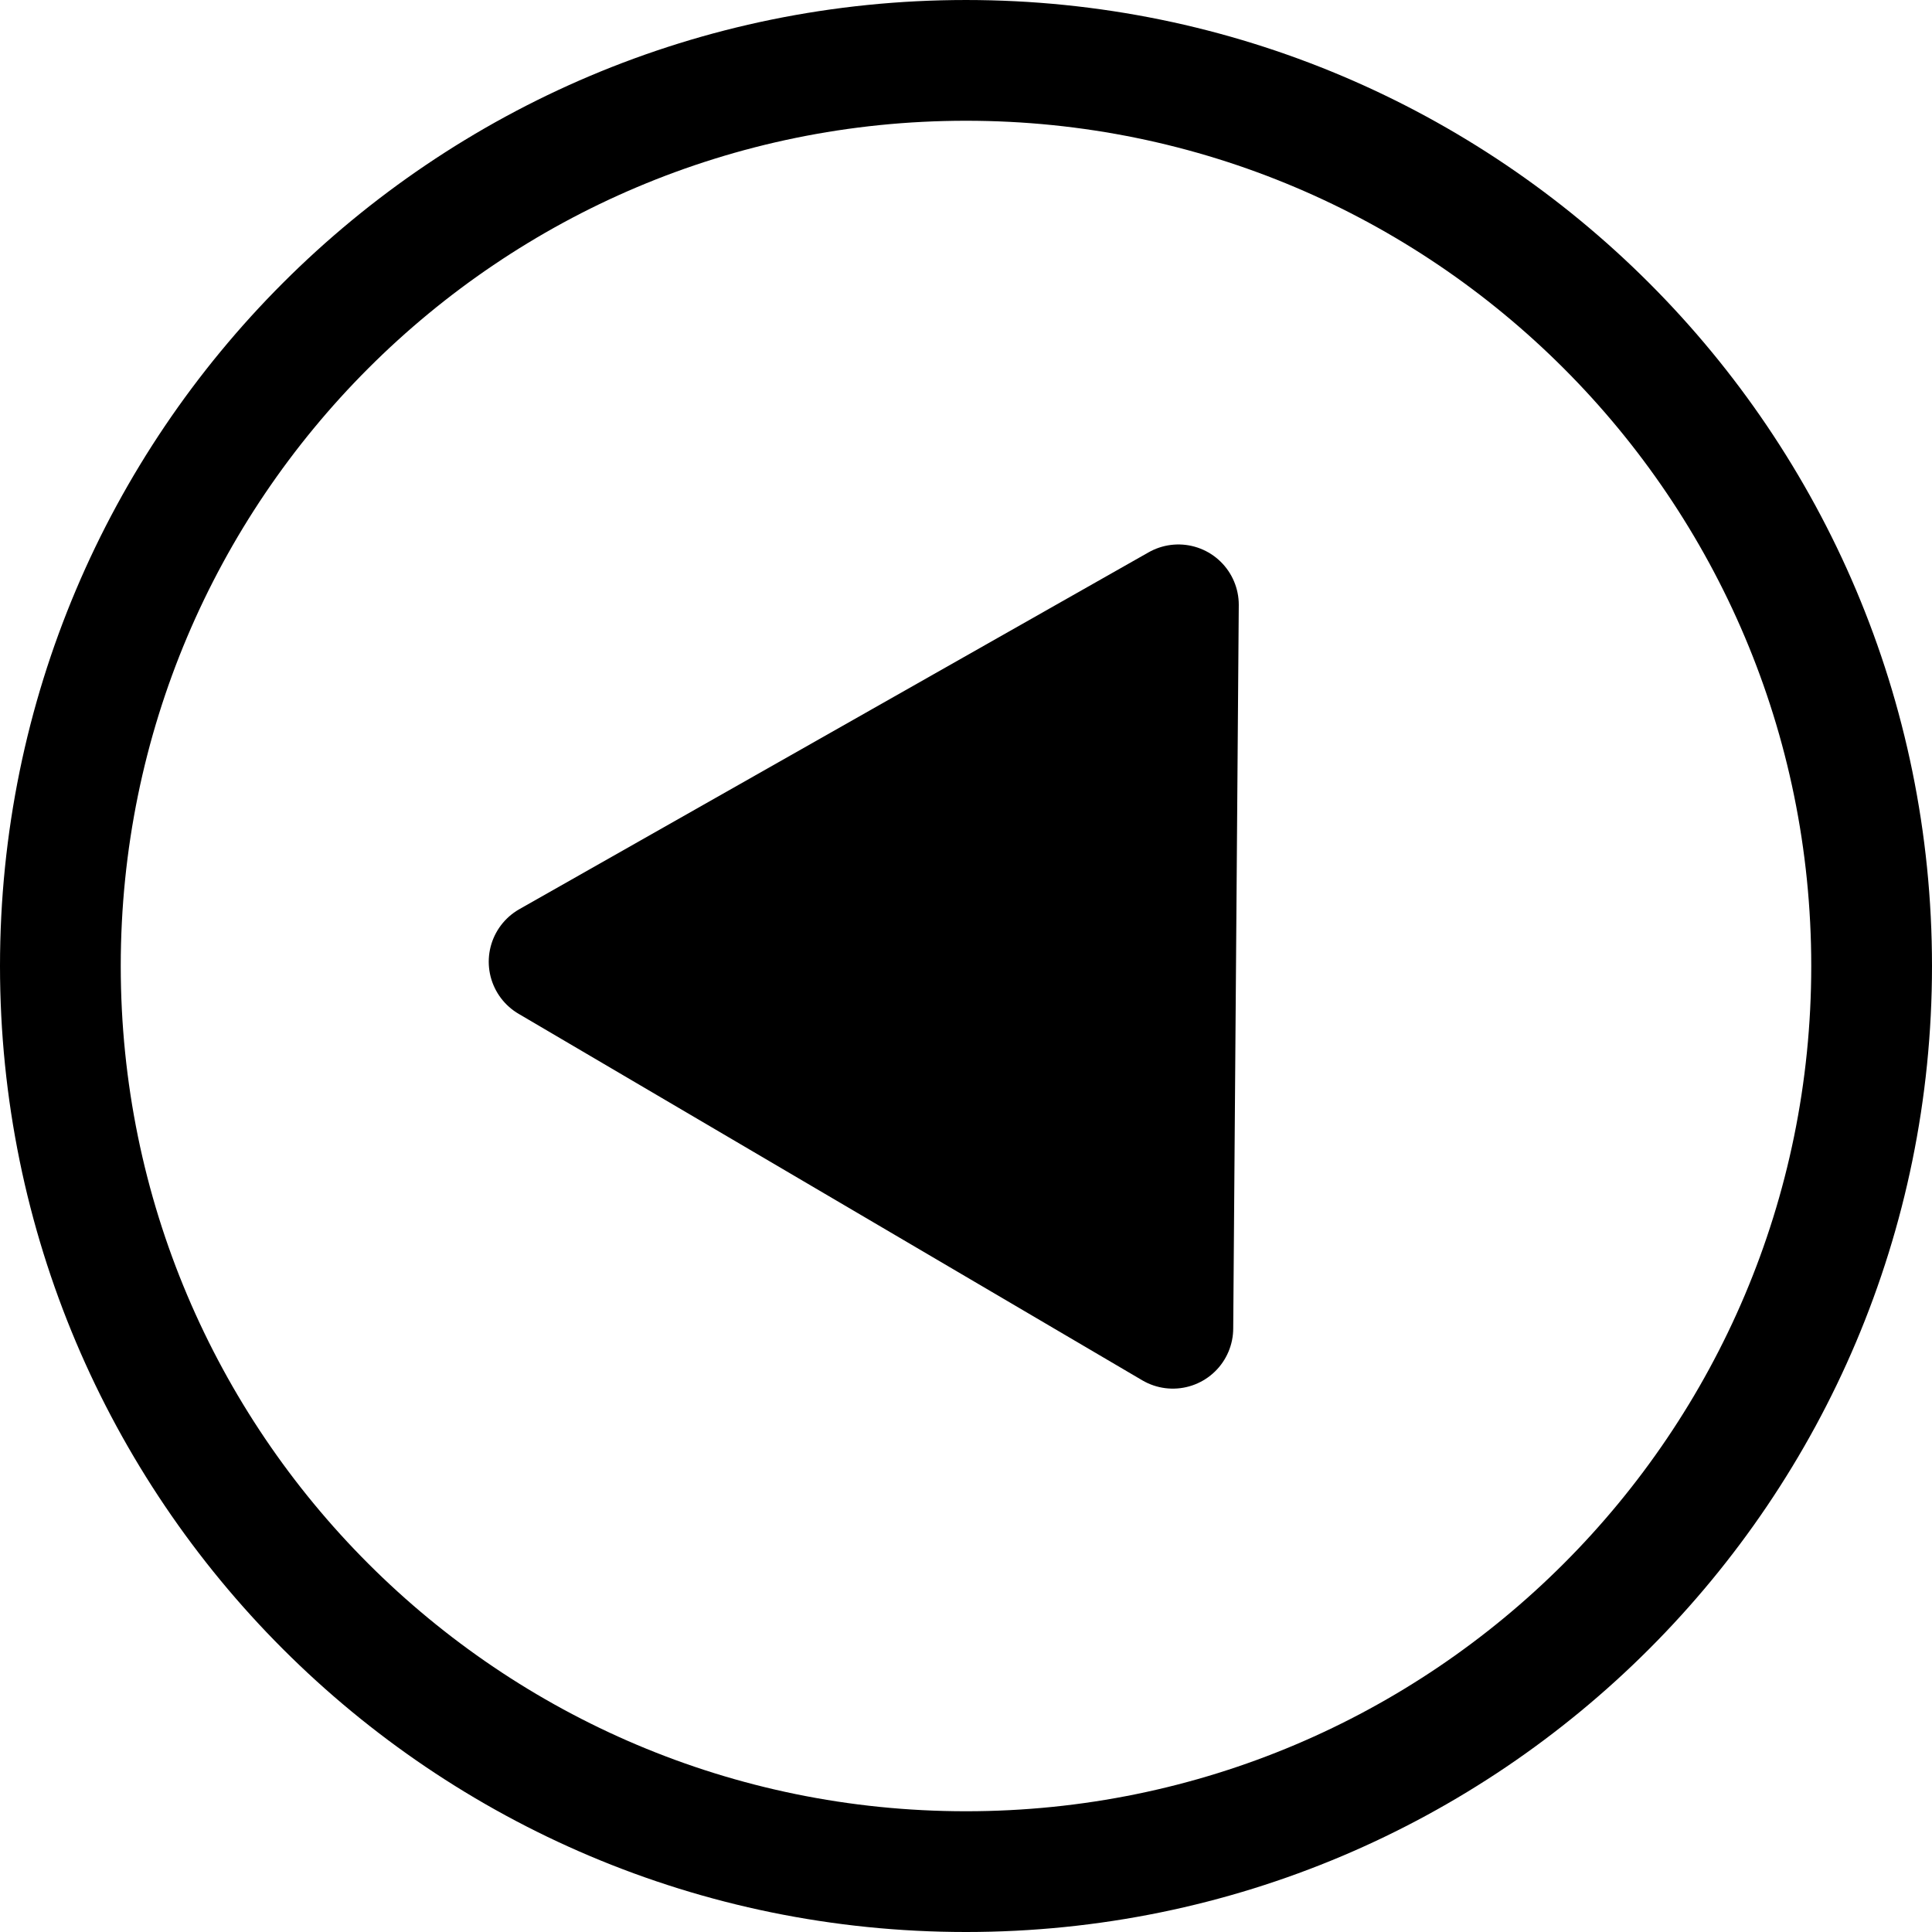
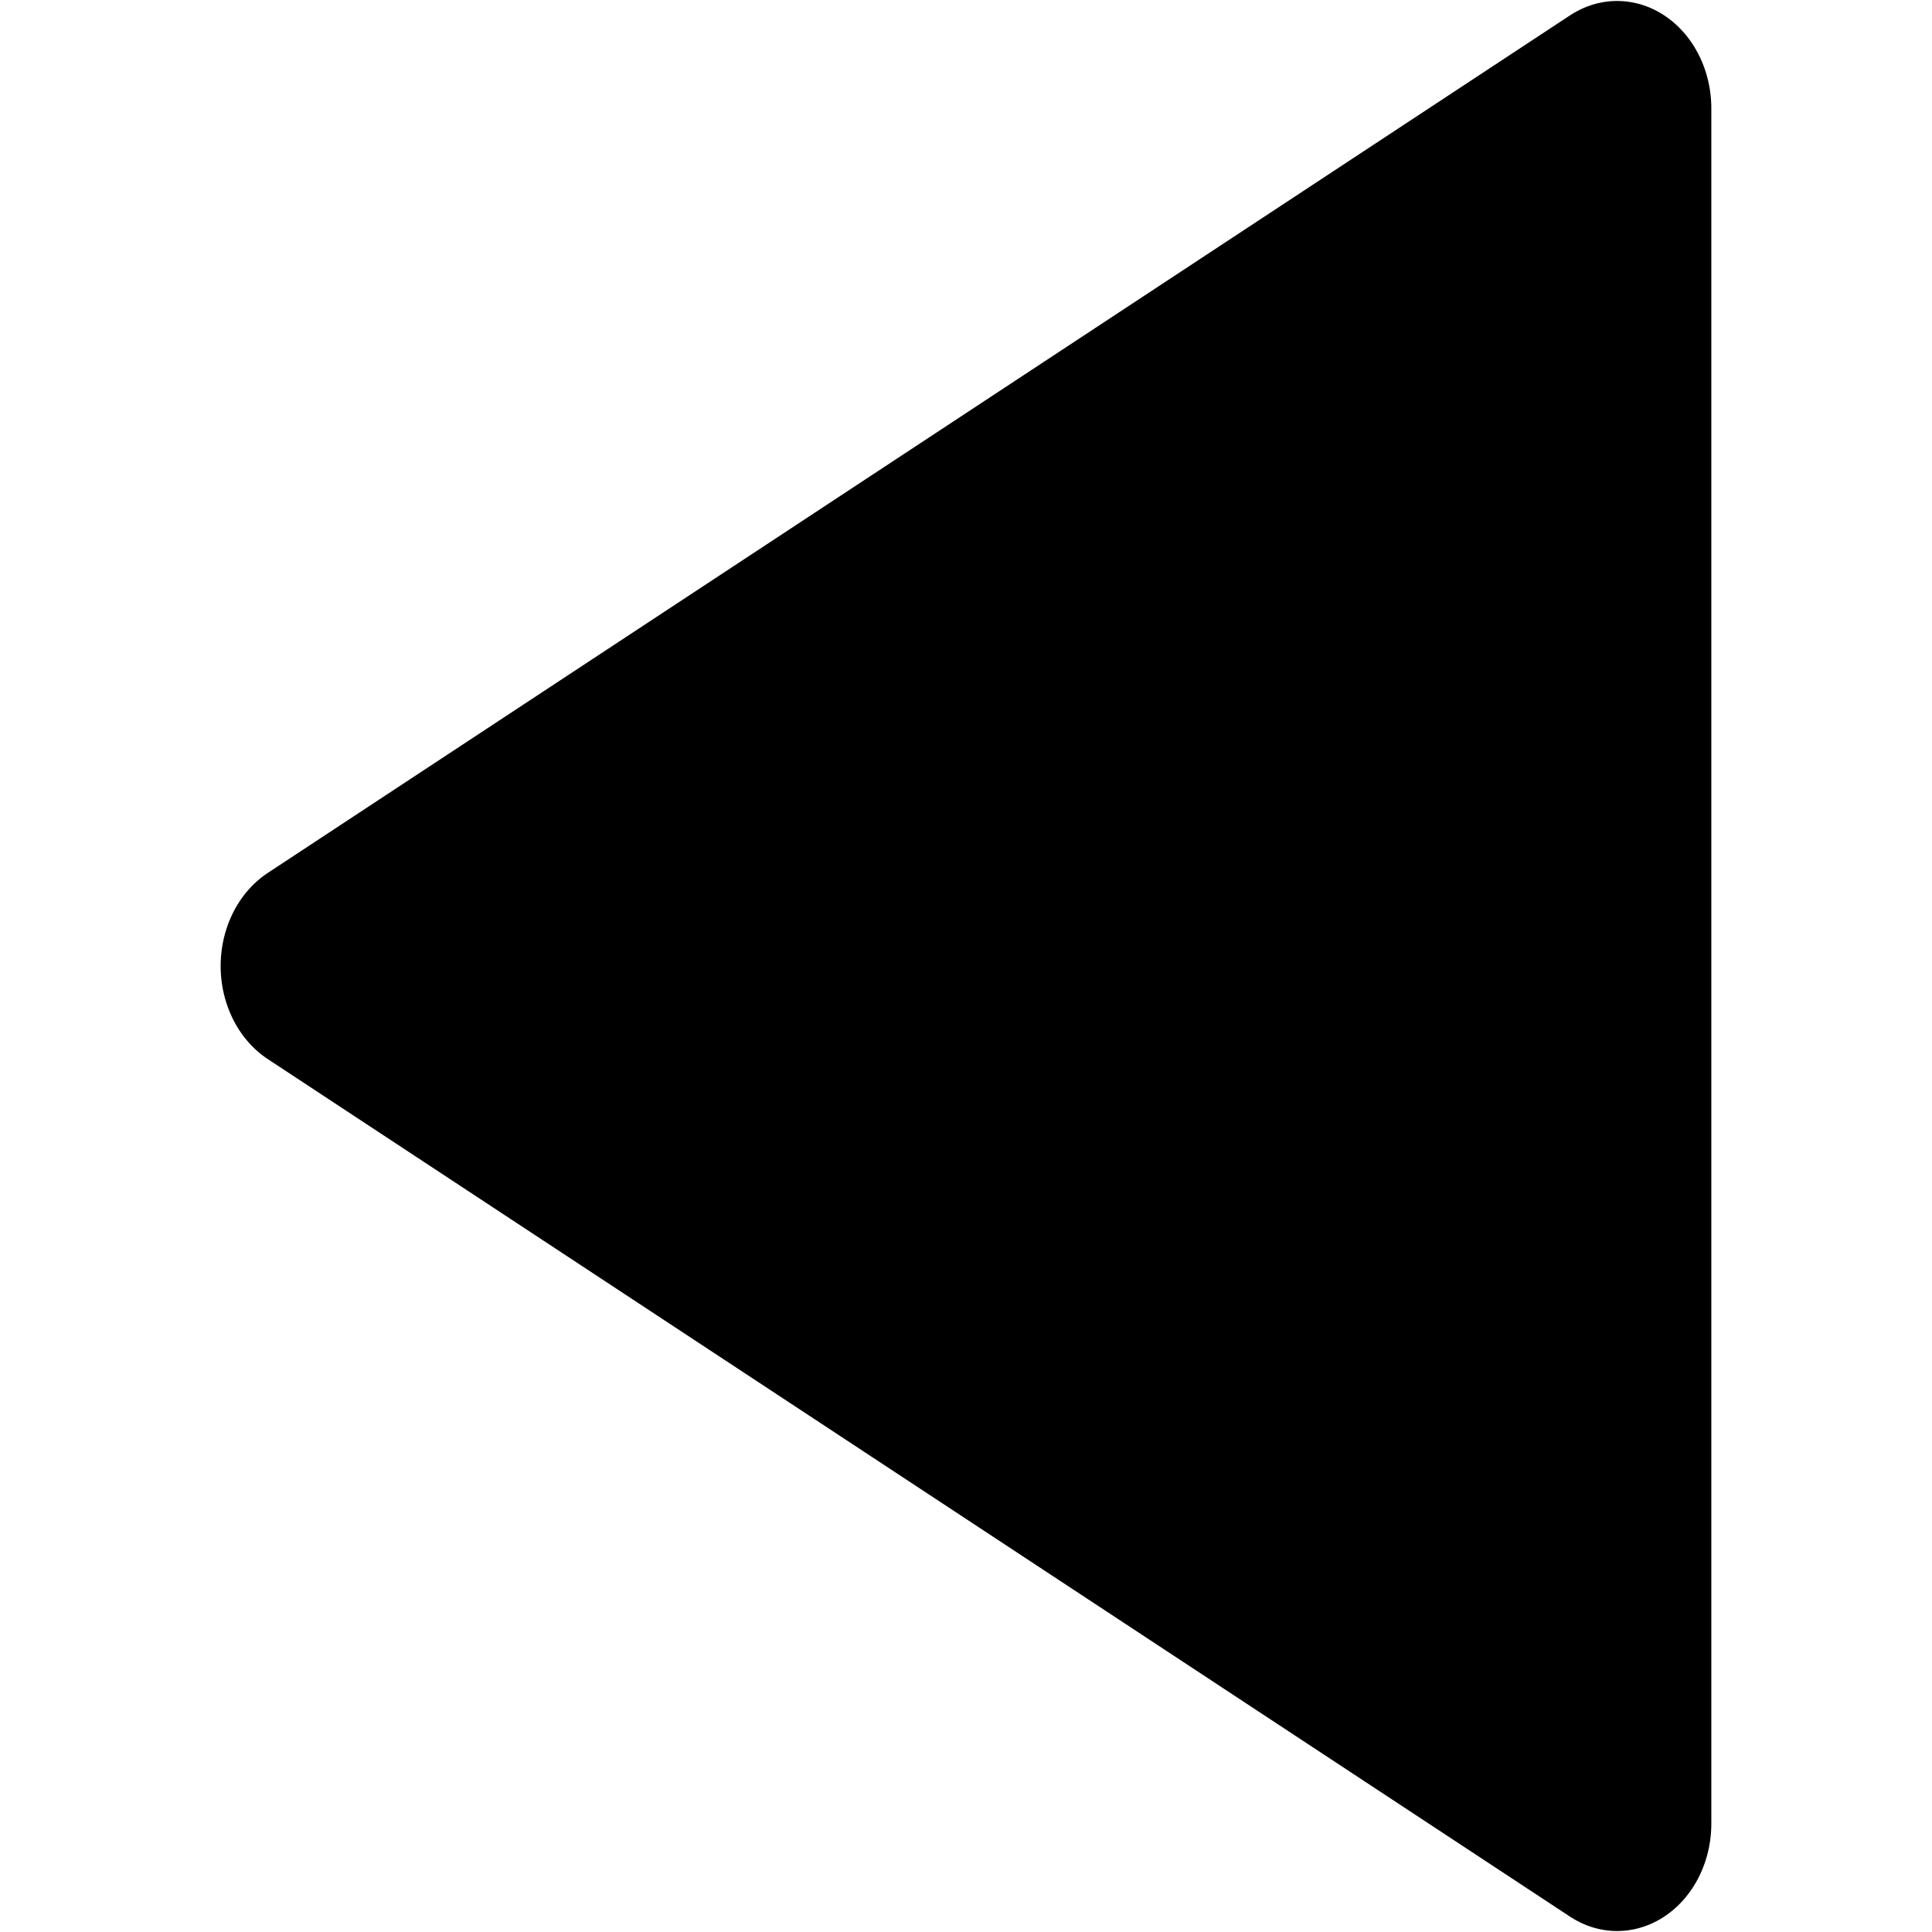
- <svg xmlns="http://www.w3.org/2000/svg" width="32" height="32" viewBox="0 0 32 32" id="svg2" version="1.1">
-   <defs id="defs4" />
-   <g id="layer1" transform="translate(0,-1020.362)">
-     <circle style="fill:none;fill-opacity:1;stroke:#000000;stroke-width:2;stroke-miterlimit:4;stroke-dasharray:none;stroke-opacity:1" id="path4684" cx="16" cy="-1036.362" r="15" transform="scale(1,-1)" />
-     <path style="fill:#000000;fill-opacity:1;stroke:#000000;stroke-width:2;stroke-linejoin:round;stroke-miterlimit:4;stroke-dasharray:none;stroke-opacity:1" id="path4688" d="m 9.095,-1036.291 10.331,-6.071 0.092,11.982 z" transform="scale(1,-1)" />
+ <svg xmlns="http://www.w3.org/2000/svg" width="48px" height="48px" id="svg4337" version="1.1">
+   <defs id="defs4339" />
+   <g id="layer1">
+     <path style="opacity:1;fill:#000000;fill-opacity:1;stroke:#000000;stroke-width:6.51;stroke-linecap:round;stroke-linejoin:round;stroke-miterlimit:4;stroke-dasharray:none;stroke-opacity:1" id="path4204" d="m 6.13,50.598 -1e-7,-51.946 L 51.116,24.625 Z" transform="matrix(-0.7191944,0,0,0.8202983,44.58516,3.800153)" />
  </g>
</svg>
